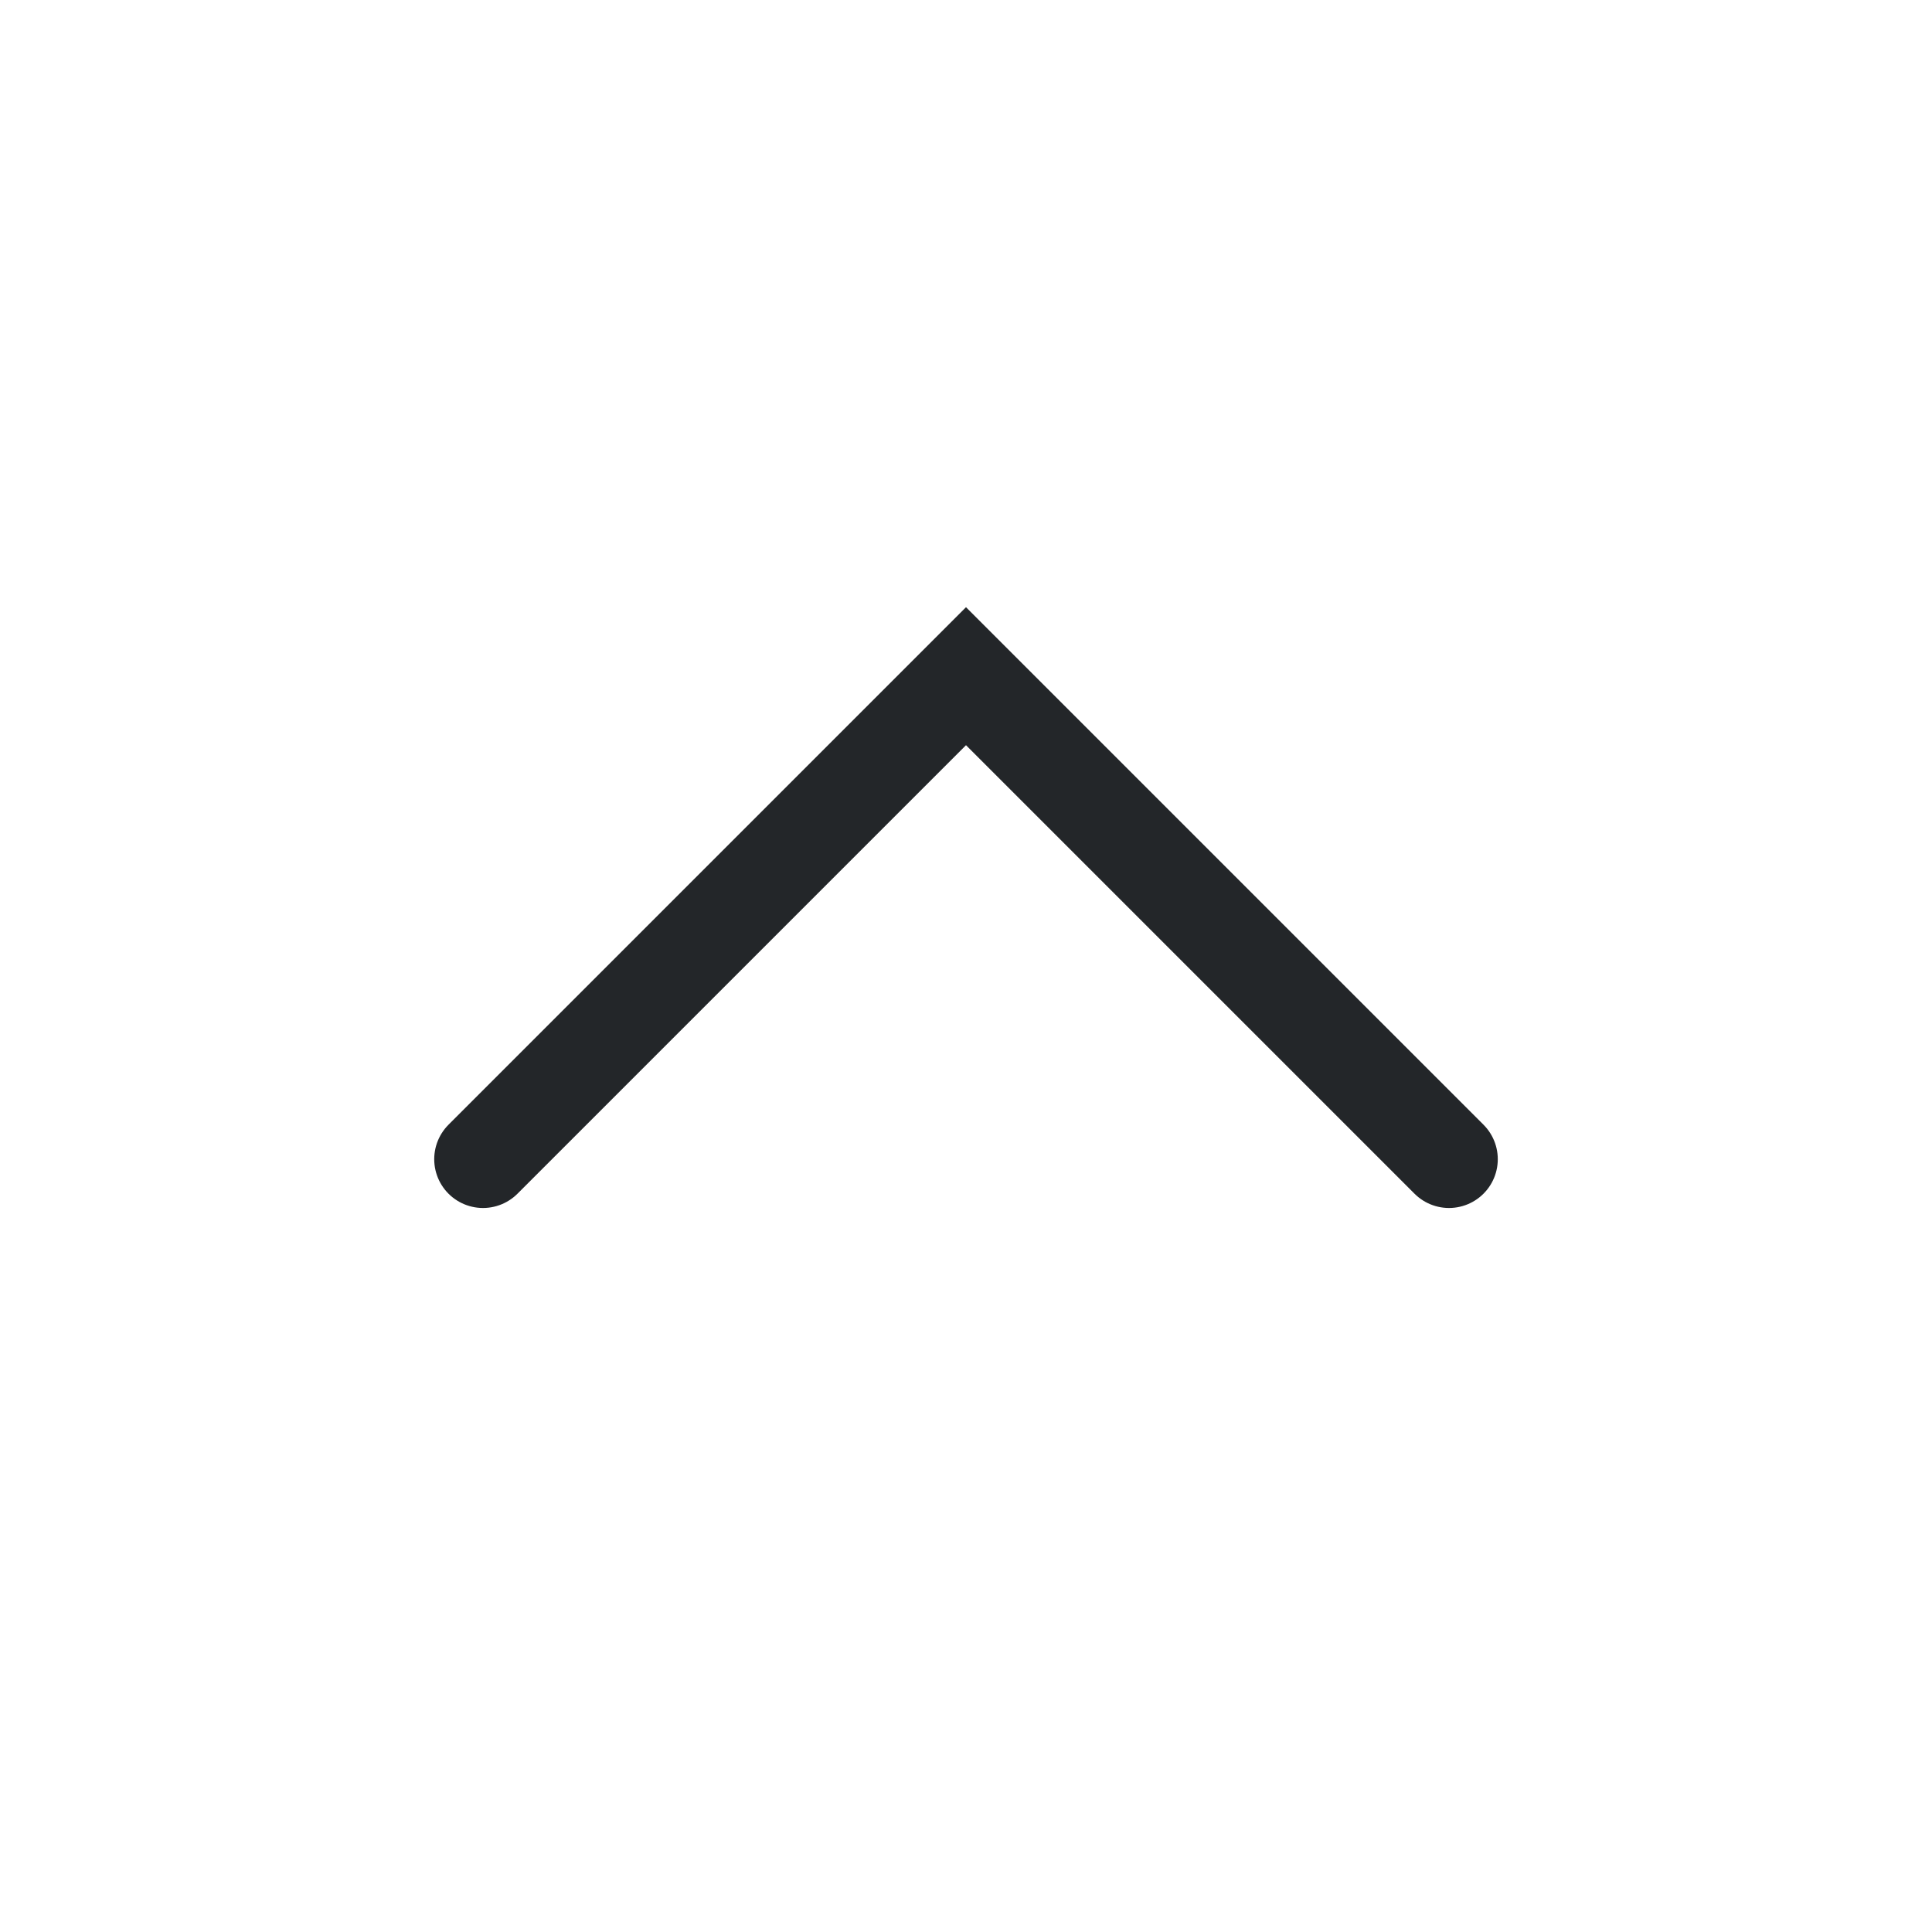
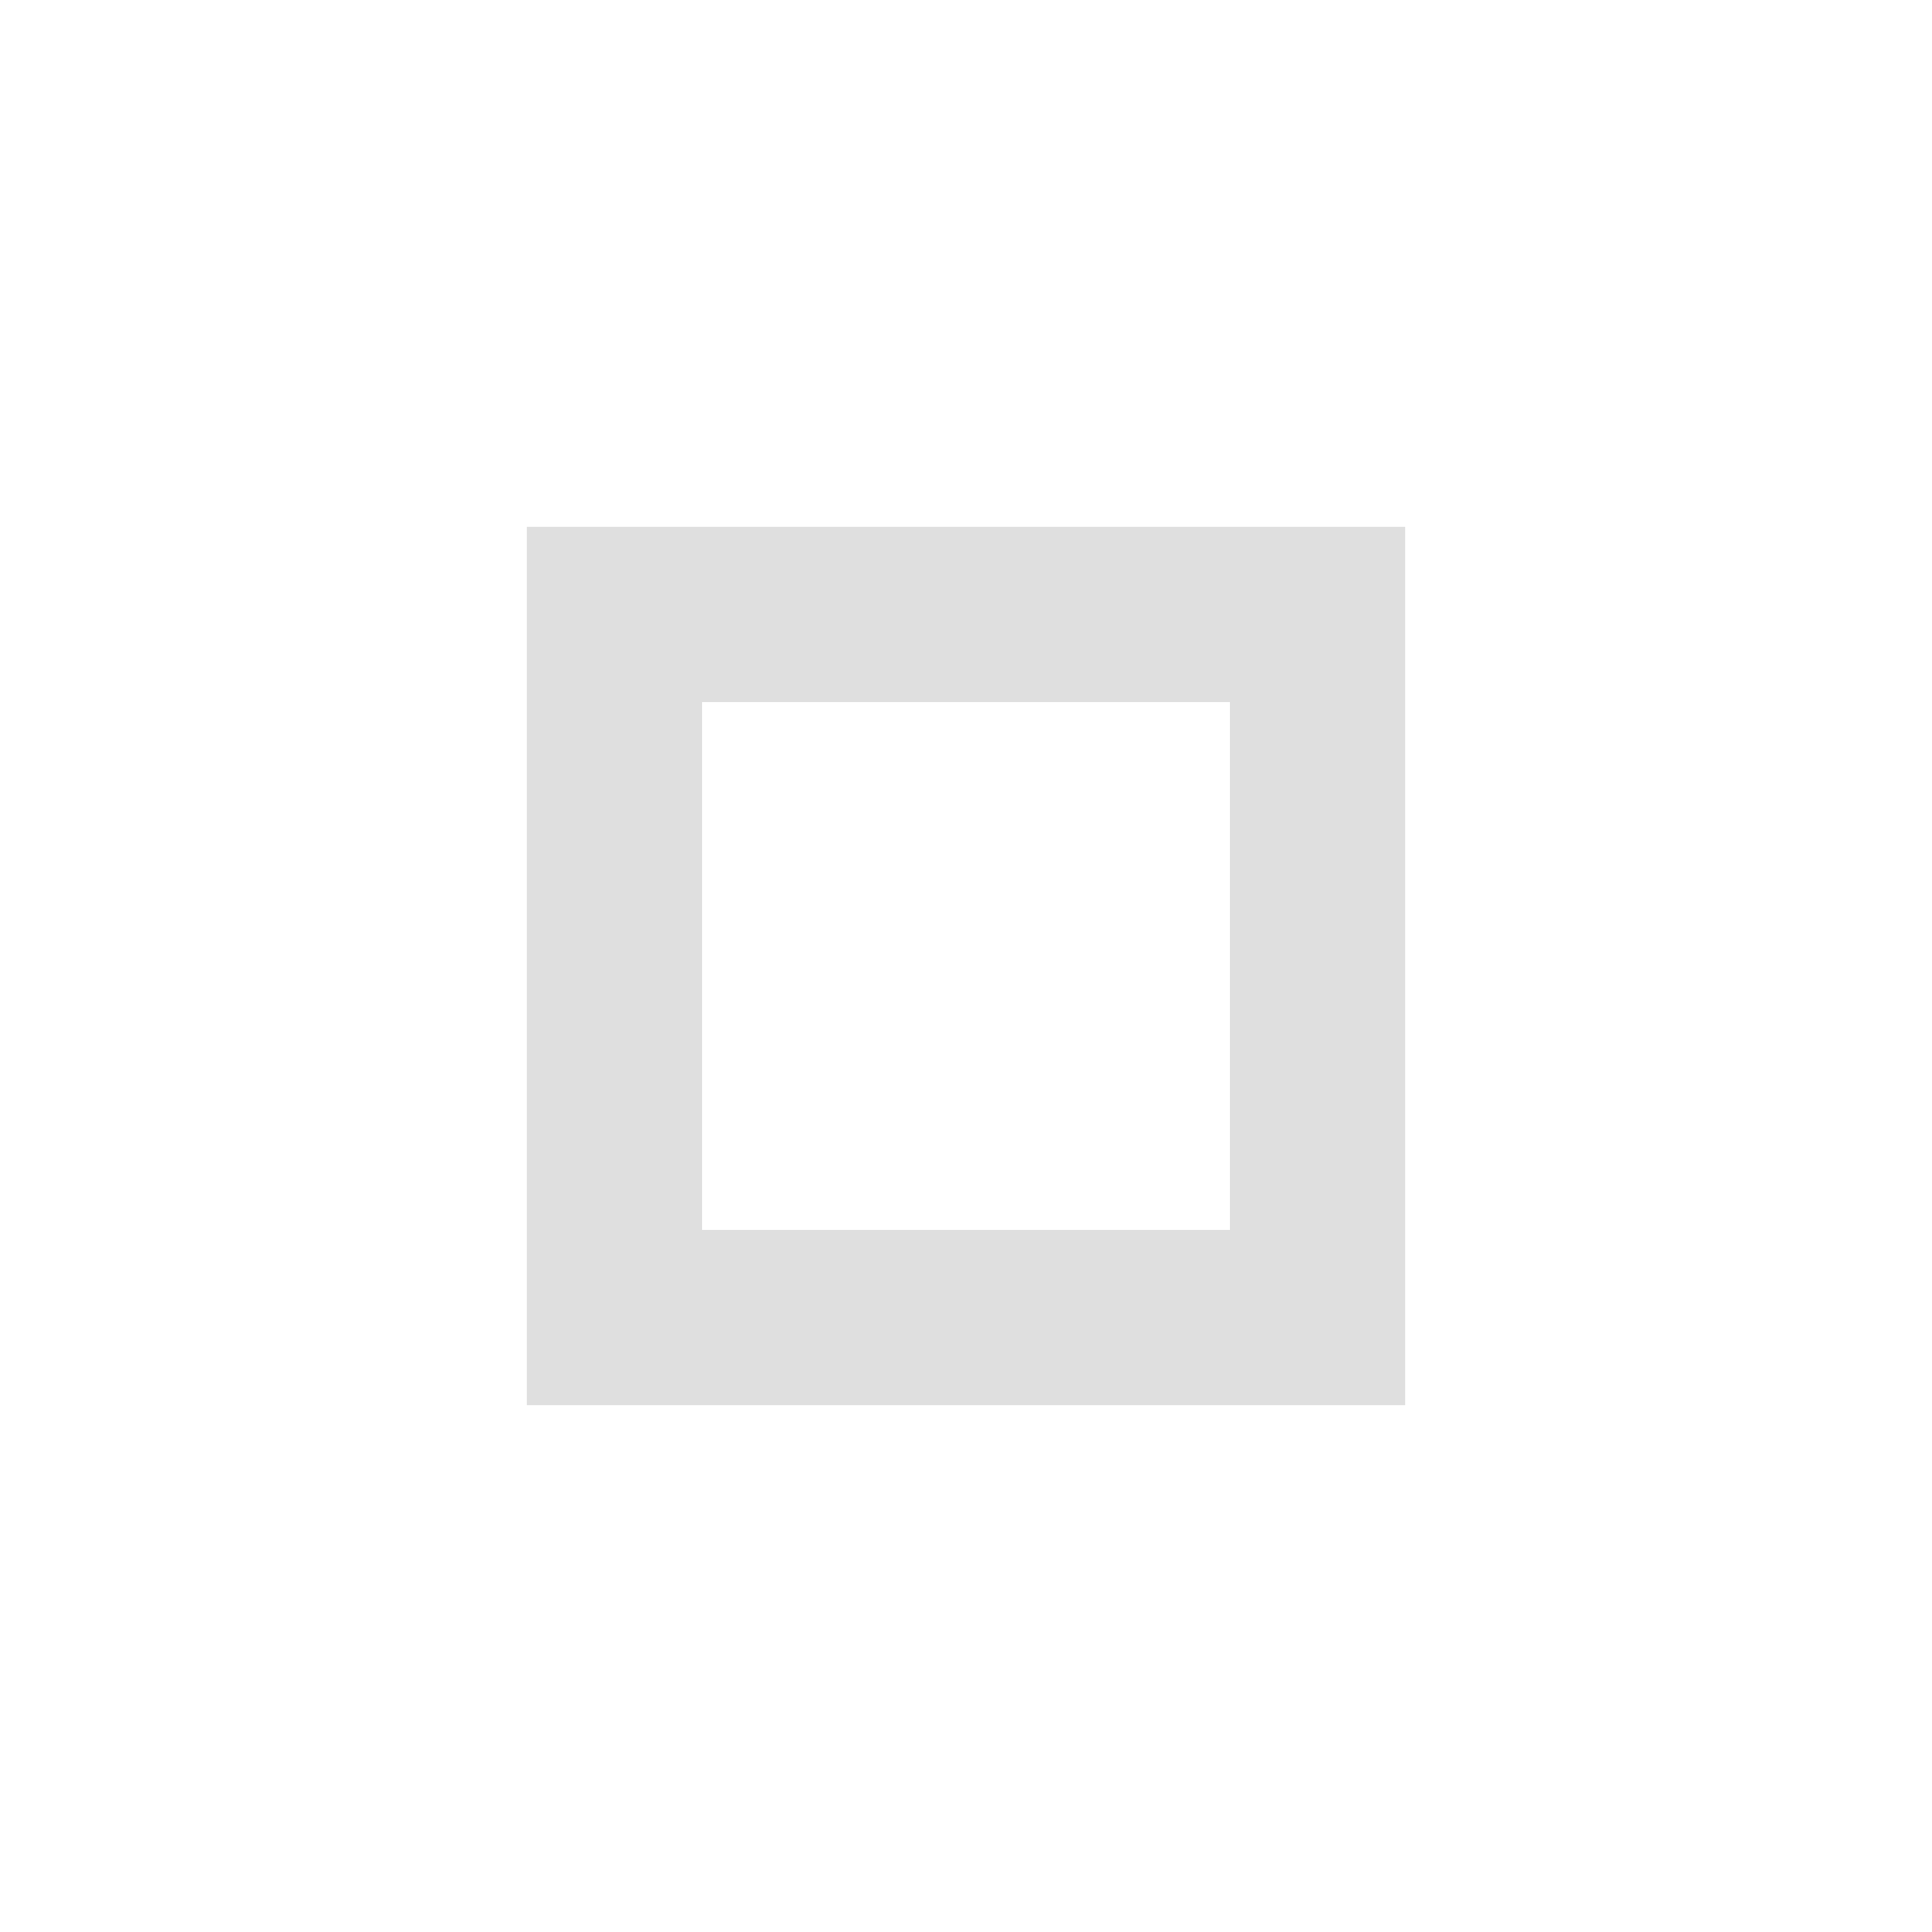
<svg xmlns="http://www.w3.org/2000/svg" viewBox="0 0 50 50" version="1.2" baseProfile="tiny">
  <defs>
</defs>
  <g fill="none" stroke="black" stroke-width="1" fill-rule="evenodd" stroke-linecap="square" stroke-linejoin="bevel">
-     <g fill="none" stroke="#232629" stroke-opacity="1" stroke-width="1.01" stroke-linecap="round" stroke-linejoin="miter" stroke-miterlimit="2" transform="matrix(2.5,0,0,2.5,2.5,2.5)" font-family="Noto Sans" font-size="10" font-weight="400" font-style="normal">
-       <polyline fill="none" vector-effect="none" points="4,11 9,6 14,11 " />
+     <g fill="#000000" fill-opacity="1" stroke="none" transform="matrix(2.27273,0,0,2.27273,0,0)" font-family="Noto Sans" font-size="10" font-weight="400" font-style="normal" opacity="0.001">
+       <rect x="0" y="0" width="22" height="22" />
+     </g>
+     <g fill="#dfdfdf" fill-opacity="1" stroke="none" transform="matrix(2.27273,0,0,2.27273,0,0)" font-family="Noto Sans" font-size="10" font-weight="400" font-style="normal">
+       <path vector-effect="none" fill-rule="evenodd" d="M6,6 L6,16 L16,16 L16,6 L6,6 M8,8 L14,8 L14,14 L8,14 L8,8" />
    </g>
    <g fill="none" stroke="#000000" stroke-opacity="1" stroke-width="1" stroke-linecap="square" stroke-linejoin="bevel" transform="matrix(1,0,0,1,0,0)" font-family="Noto Sans" font-size="10" font-weight="400" font-style="normal">
</g>
  </g>
</svg>
